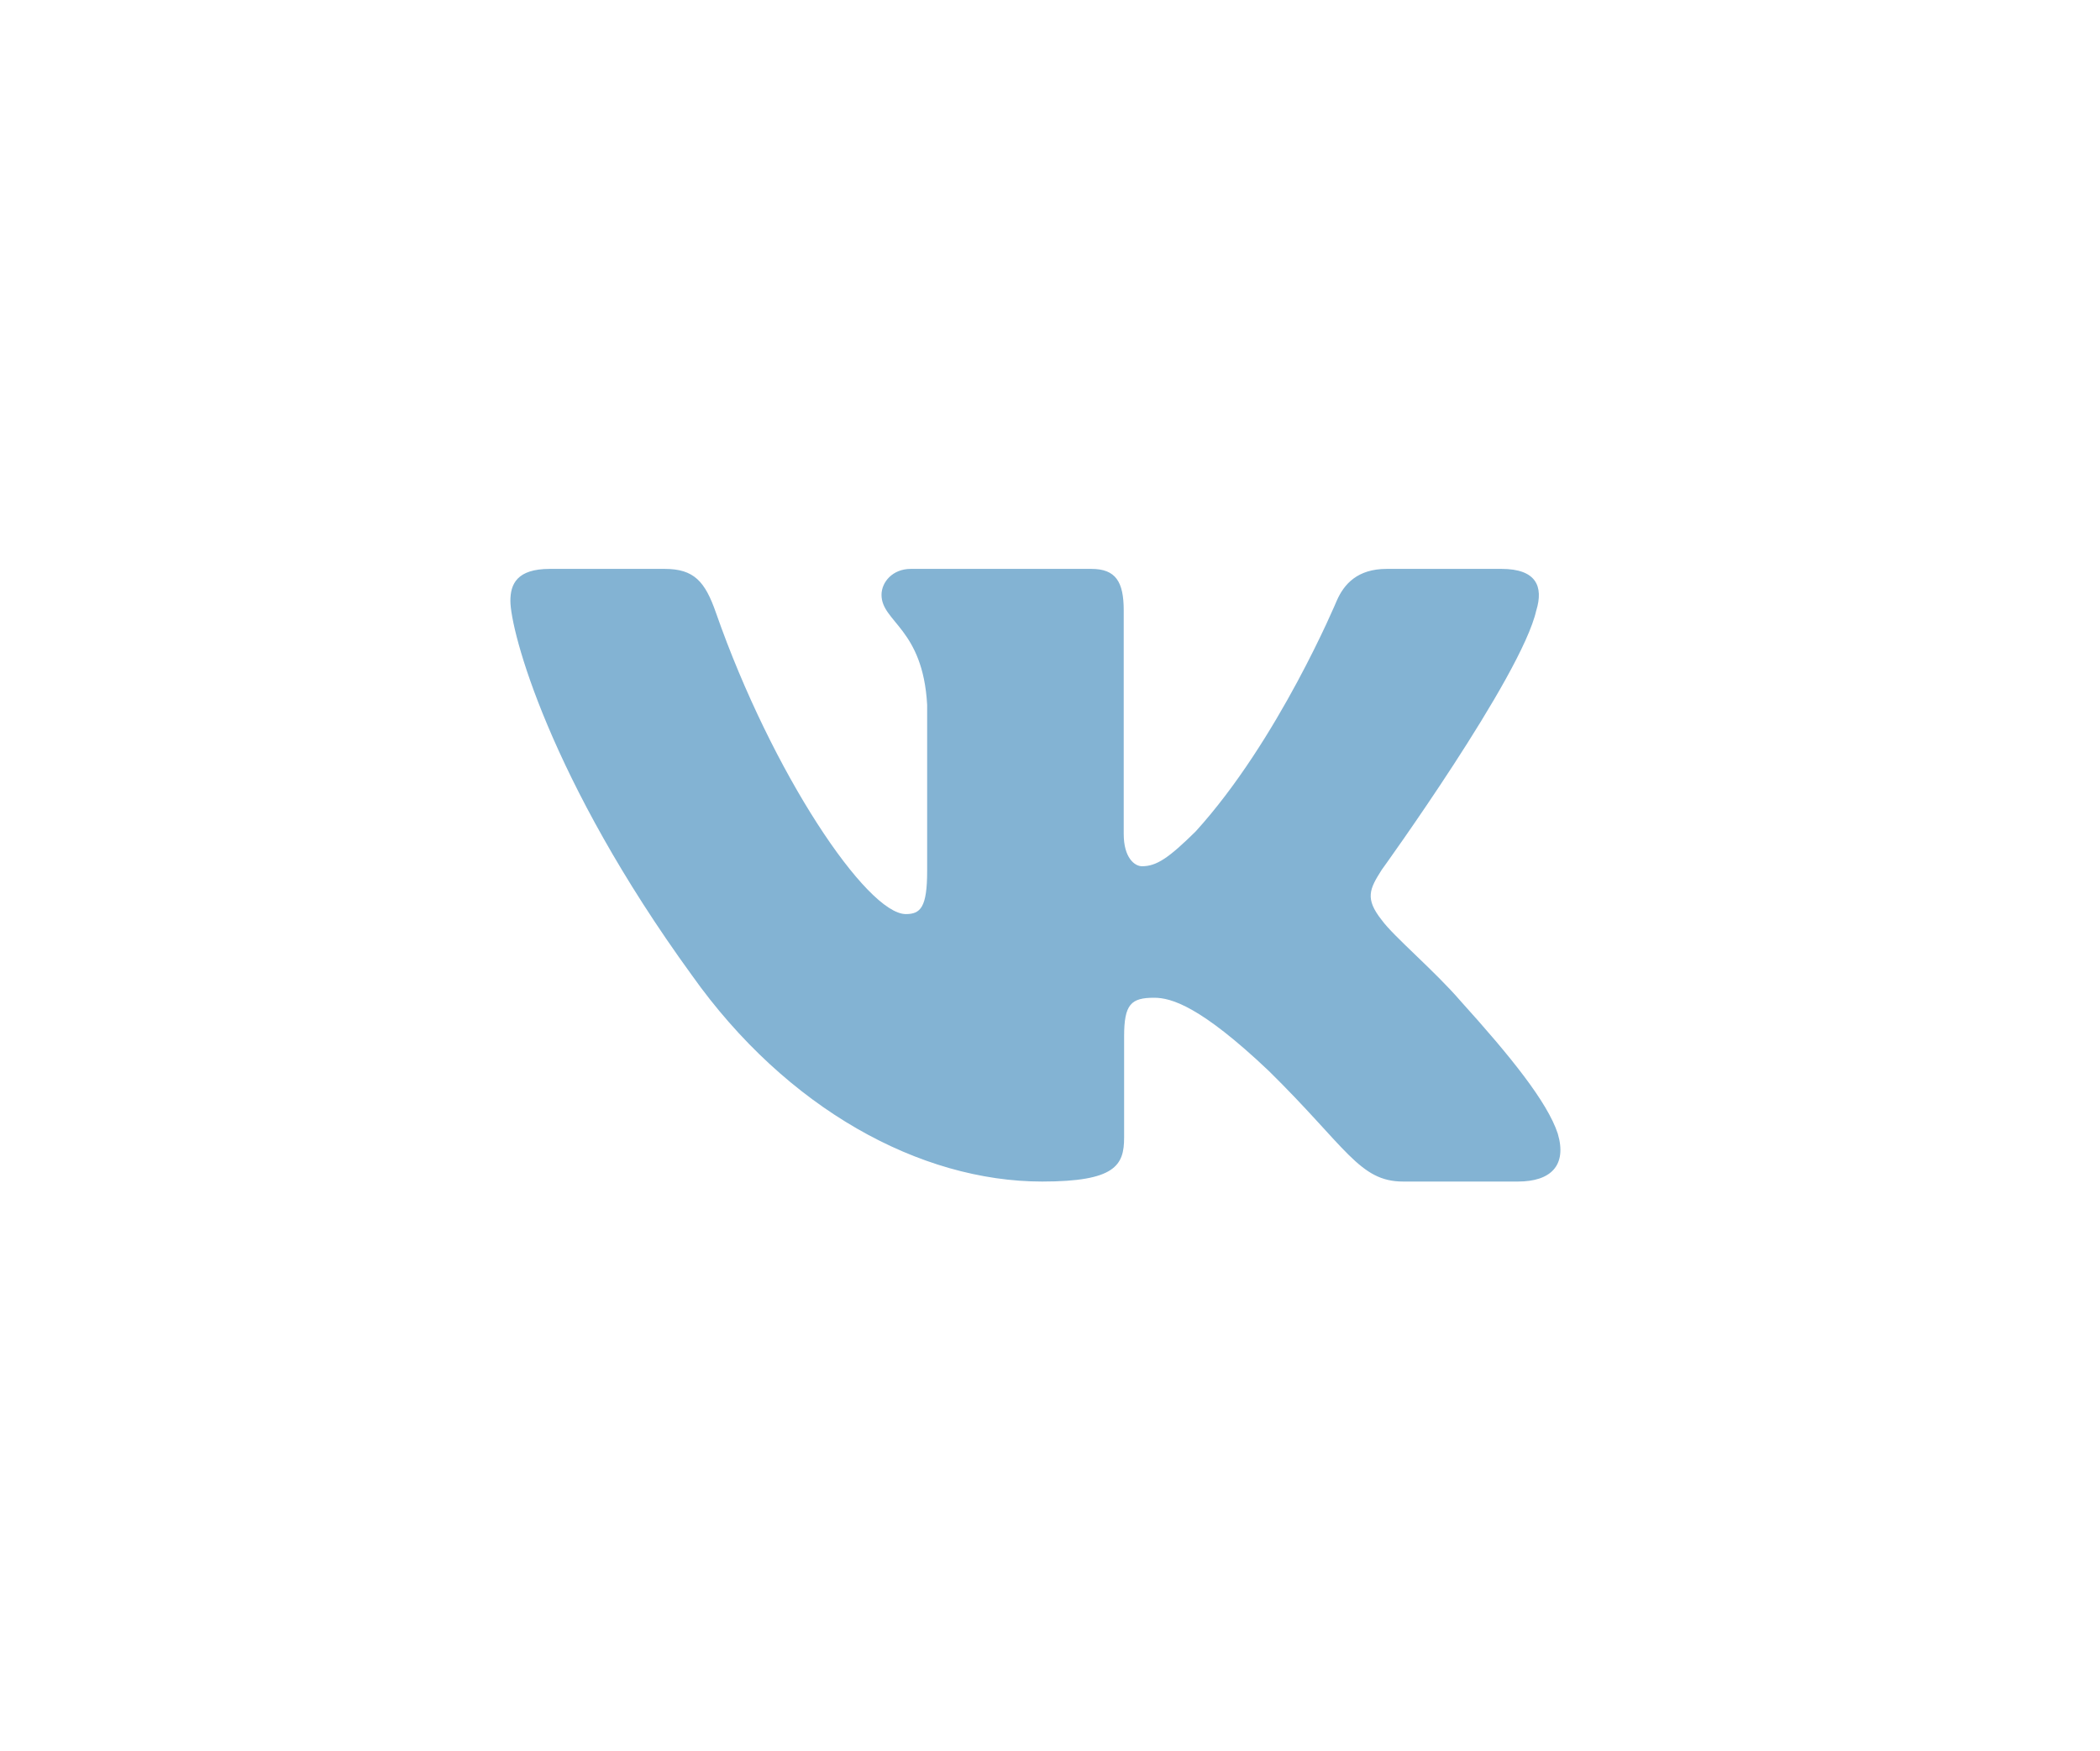
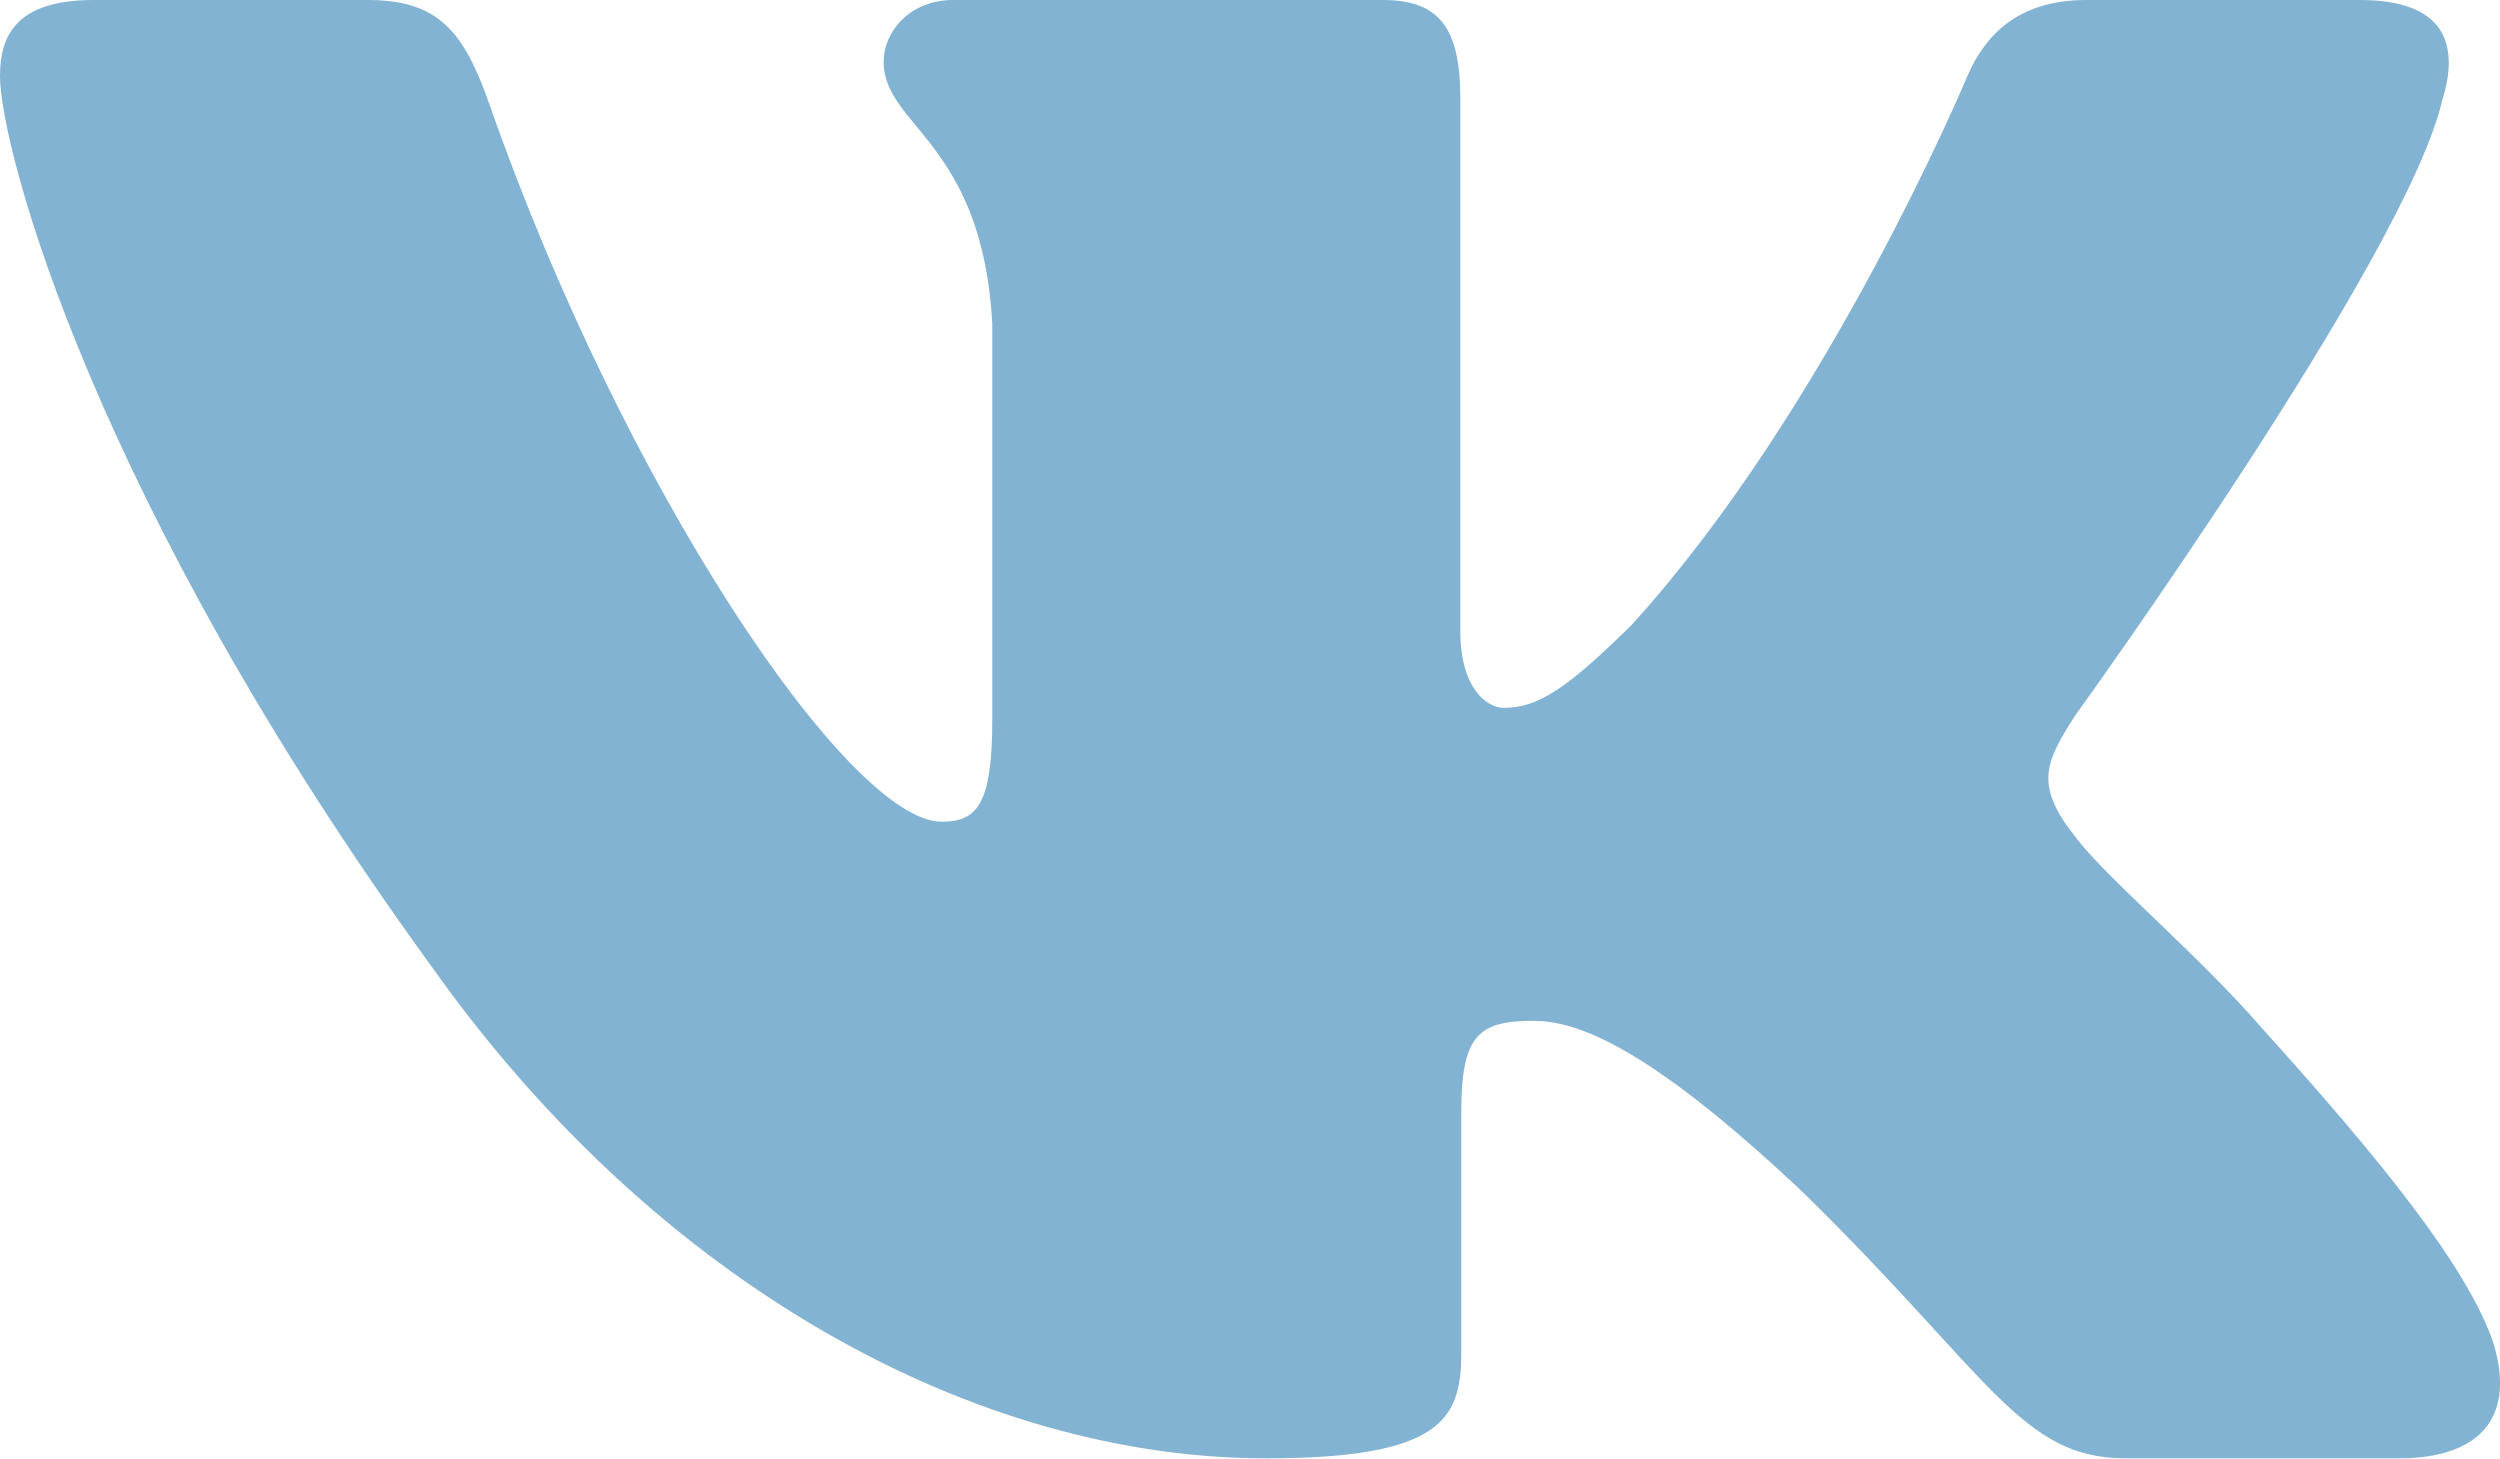
- <svg xmlns="http://www.w3.org/2000/svg" width="48" height="40" viewBox="0 0 48 40" fill="none">
-   <path fill-rule="evenodd" clip-rule="evenodd" d="M35.116 13.948C35.282 13.402 35.116 13 34.321 13H31.696C31.028 13 30.72 13.347 30.553 13.73C30.553 13.73 29.218 16.926 27.327 19.002C26.715 19.604 26.437 19.795 26.103 19.795C25.936 19.795 25.685 19.604 25.685 19.057V13.948C25.685 13.292 25.501 13 24.945 13H20.817C20.4 13 20.149 13.304 20.149 13.593C20.149 14.214 21.095 14.358 21.192 16.106V19.904C21.192 20.737 21.039 20.888 20.705 20.888C19.815 20.888 17.65 17.677 16.365 14.003C16.116 13.288 15.864 13 15.193 13H12.566C11.816 13 11.666 13.347 11.666 13.73C11.666 14.412 12.556 17.8 15.811 22.281C17.981 25.341 21.036 27 23.819 27C25.488 27 25.694 26.632 25.694 25.997V23.684C25.694 22.947 25.852 22.8 26.381 22.8C26.771 22.8 27.438 22.992 28.996 24.467C30.776 26.216 31.069 27 32.071 27H34.696C35.446 27 35.822 26.632 35.606 25.904C35.368 25.18 34.518 24.129 33.391 22.882C32.779 22.172 31.861 21.407 31.582 21.024C31.193 20.533 31.304 20.314 31.582 19.877C31.582 19.877 34.782 15.451 35.115 13.948H35.116Z" fill="#83B3D3" />
+ <svg xmlns="http://www.w3.org/2000/svg" width="24" height="14" viewBox="0 0 24 14" fill="none">
+   <path fill-rule="evenodd" clip-rule="evenodd" d="M23.45 0.948C23.616 0.402 23.45 0 22.655 0H20.03C19.362 0 19.054 0.347 18.887 0.73C18.887 0.73 17.552 3.926 15.661 6.002C15.049 6.604 14.771 6.795 14.437 6.795C14.27 6.795 14.019 6.604 14.019 6.057V0.948C14.019 0.292 13.835 0 13.279 0H9.151C8.734 0 8.483 0.304 8.483 0.593C8.483 1.214 9.429 1.358 9.526 3.106V6.904C9.526 7.737 9.373 7.888 9.039 7.888C8.149 7.888 5.984 4.677 4.699 1.003C4.45 0.288 4.198 0 3.527 0H0.9C0.15 0 0 0.347 0 0.73C0 1.412 0.89 4.8 4.145 9.281C6.315 12.341 9.37 14 12.153 14C13.822 14 14.028 13.632 14.028 12.997V10.684C14.028 9.947 14.186 9.8 14.715 9.8C15.105 9.8 15.772 9.992 17.33 11.467C19.11 13.216 19.403 14 20.405 14H23.03C23.78 14 24.156 13.632 23.94 12.904C23.702 12.18 22.852 11.129 21.725 9.882C21.113 9.172 20.195 8.407 19.916 8.024C19.527 7.533 19.638 7.314 19.916 6.877C19.916 6.877 23.116 2.451 23.449 0.948H23.45Z" fill="#83B3D3" />
</svg>
